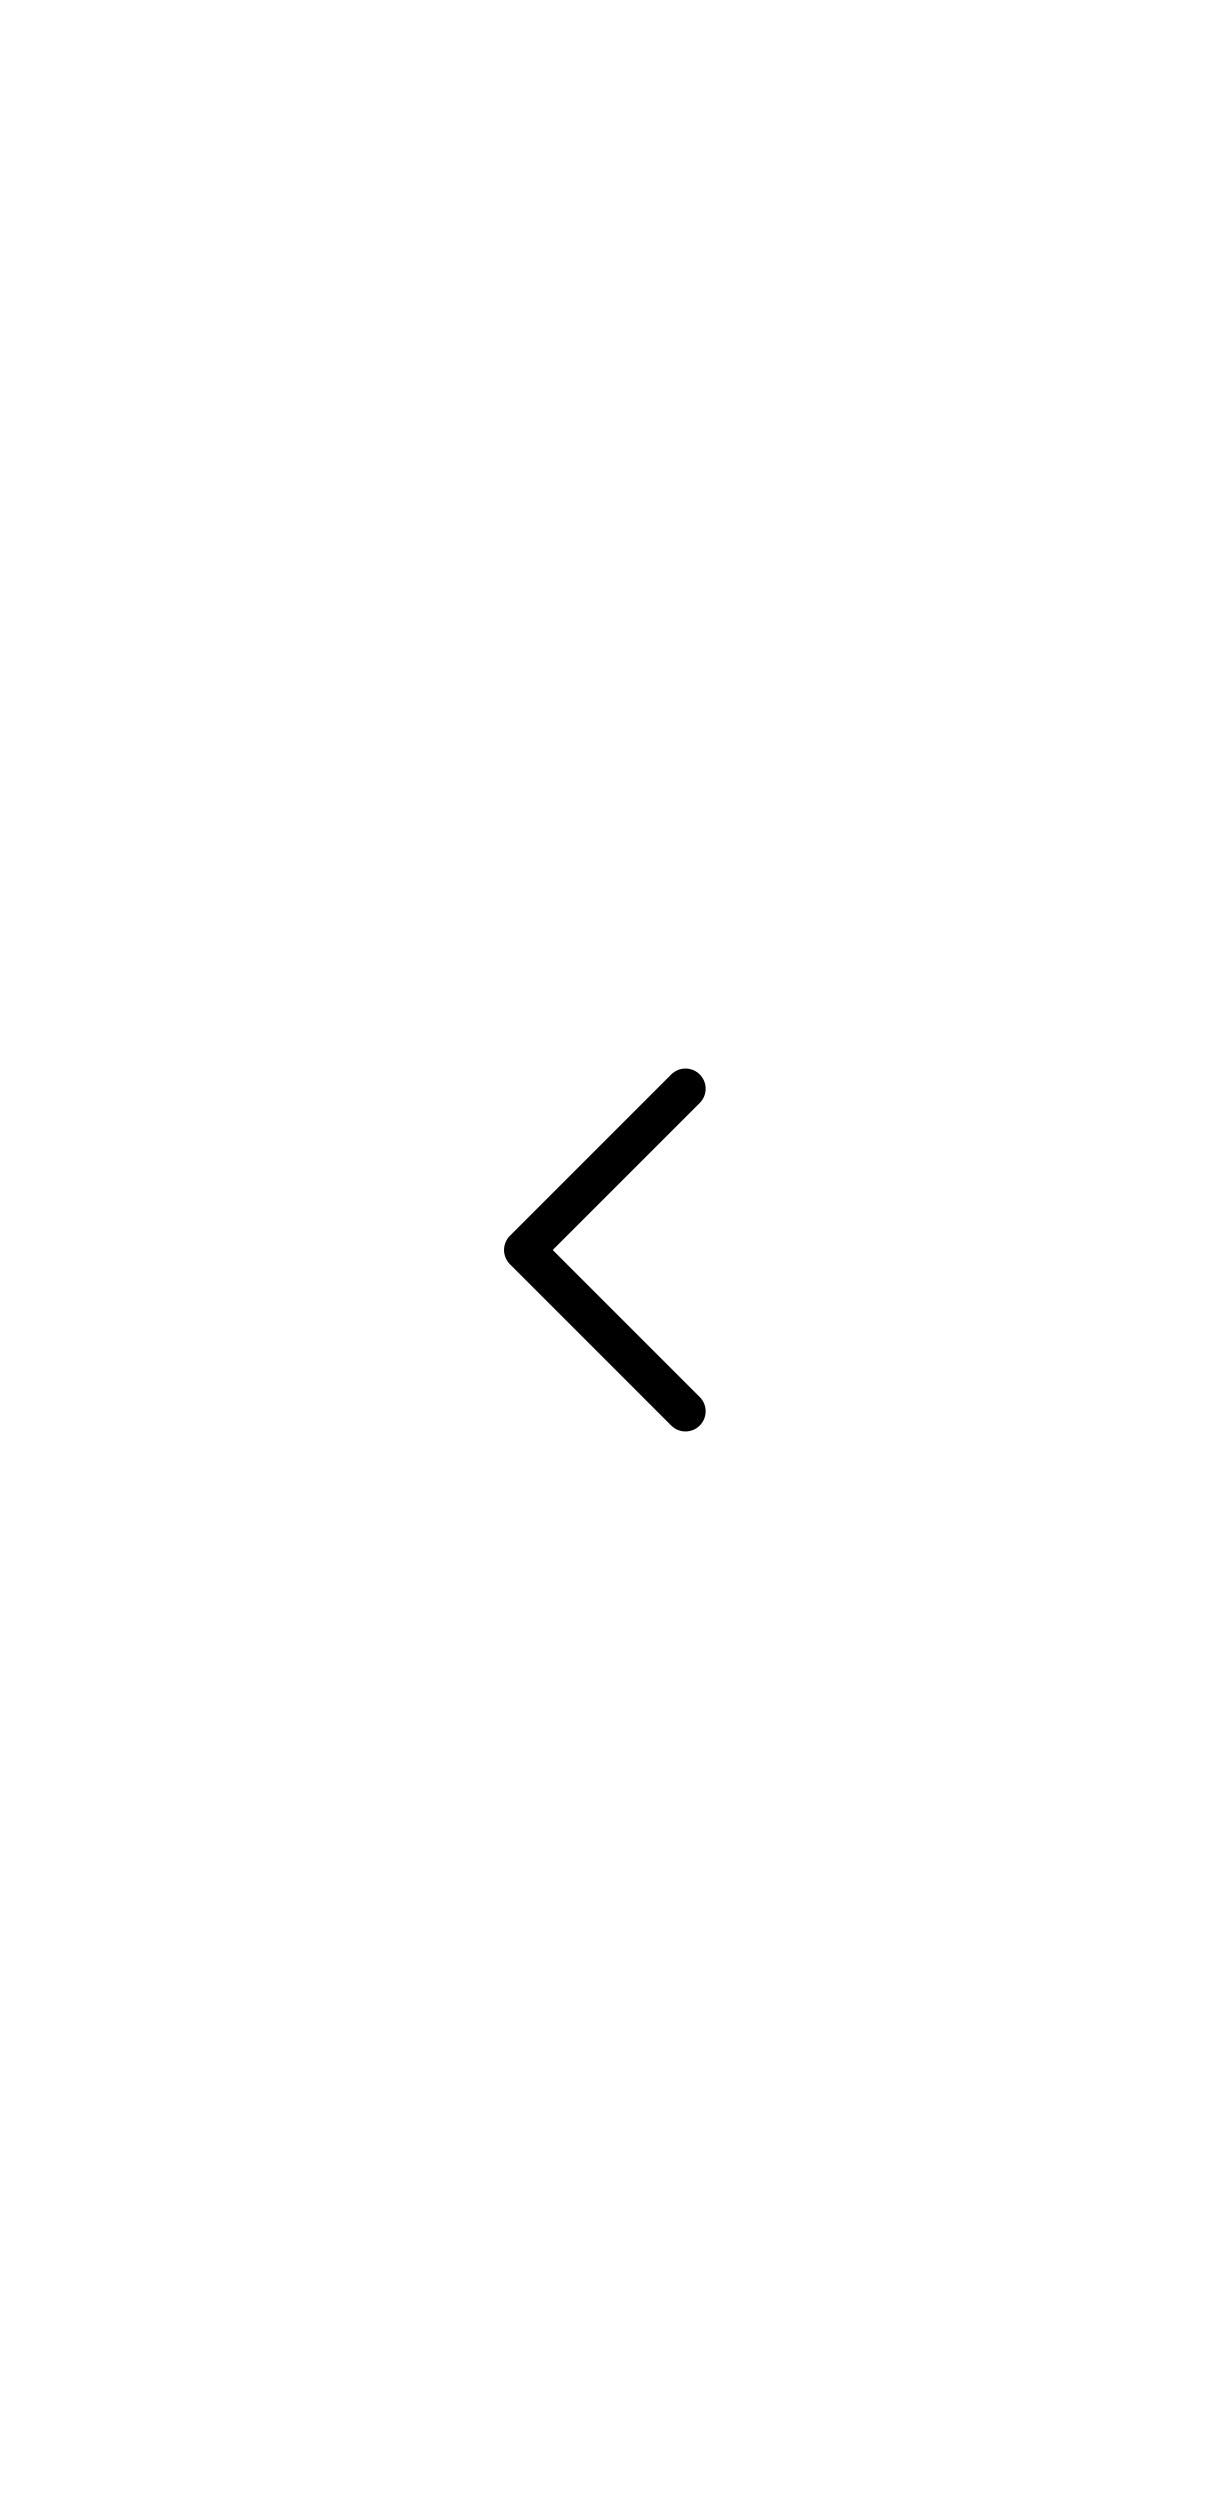
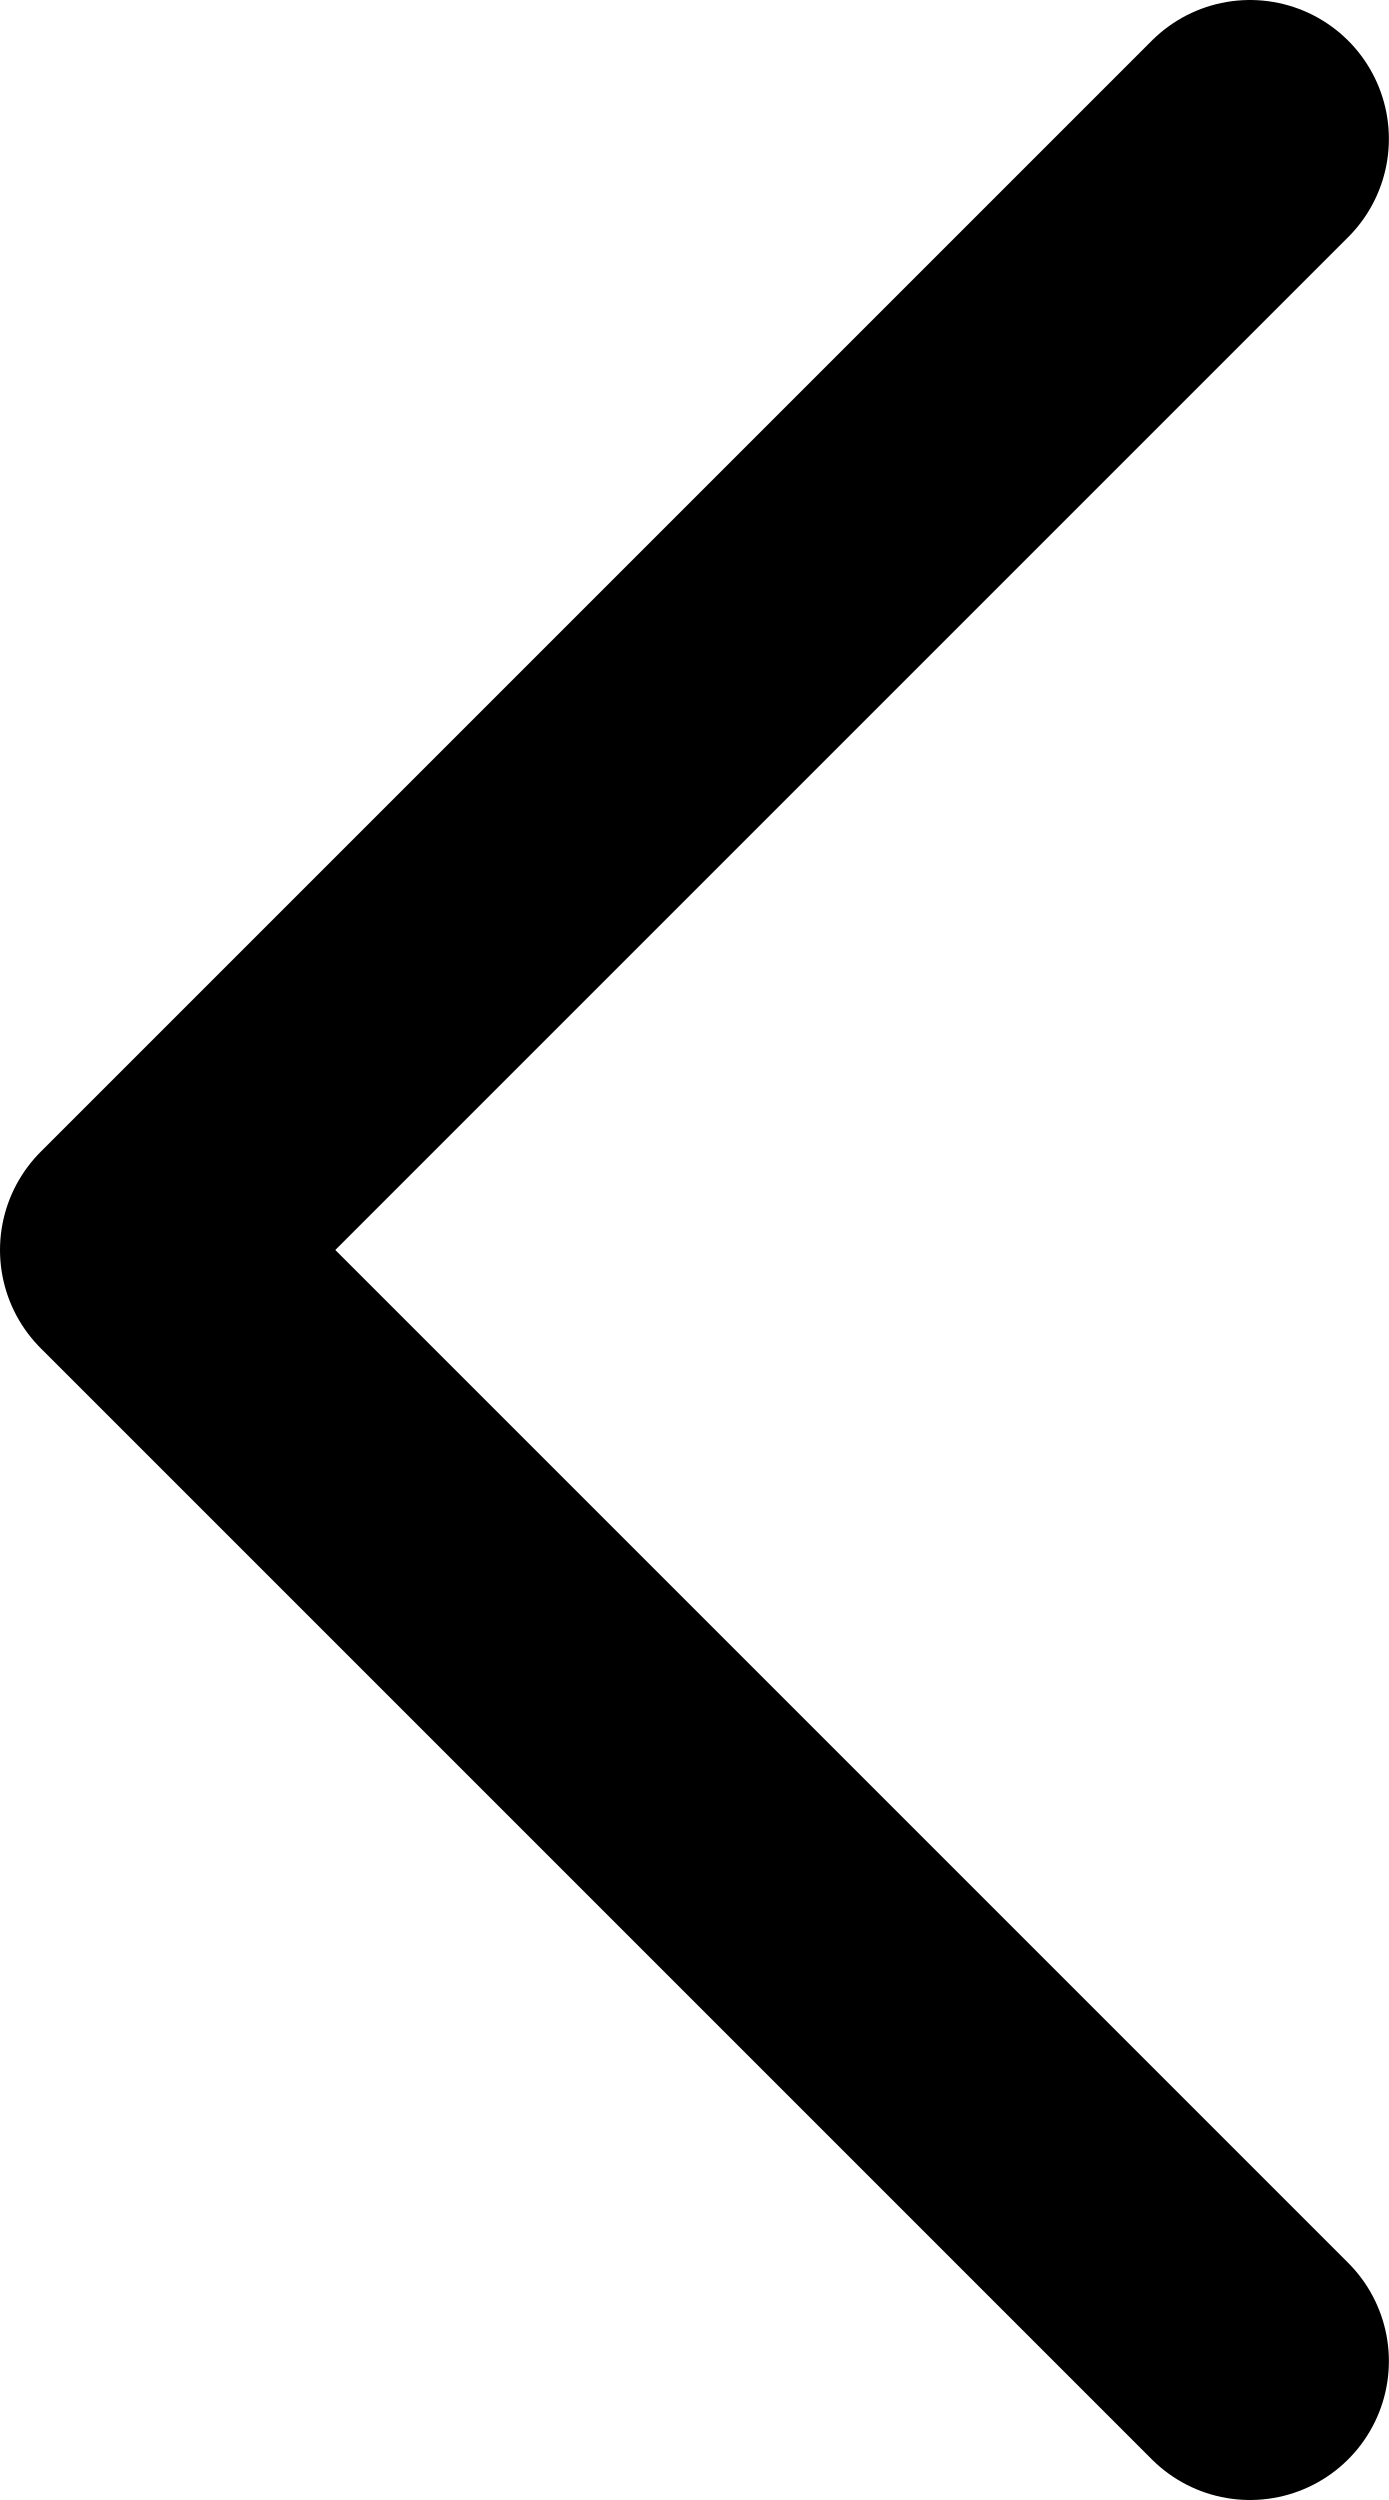
- <svg xmlns="http://www.w3.org/2000/svg" width="60" height="124" viewBox="0 0 60 124" fill="none">
-   <path d="M34 70L26 62L34 54" stroke="black" stroke-width="2" stroke-linecap="round" stroke-linejoin="round" />
+ <svg xmlns="http://www.w3.org/2000/svg" width="10" height="18" viewBox="0 0 10 18" fill="none">
+   <path d="M9 17L1 9L9 1" stroke="black" stroke-width="2" stroke-linecap="round" stroke-linejoin="round" />
</svg>
